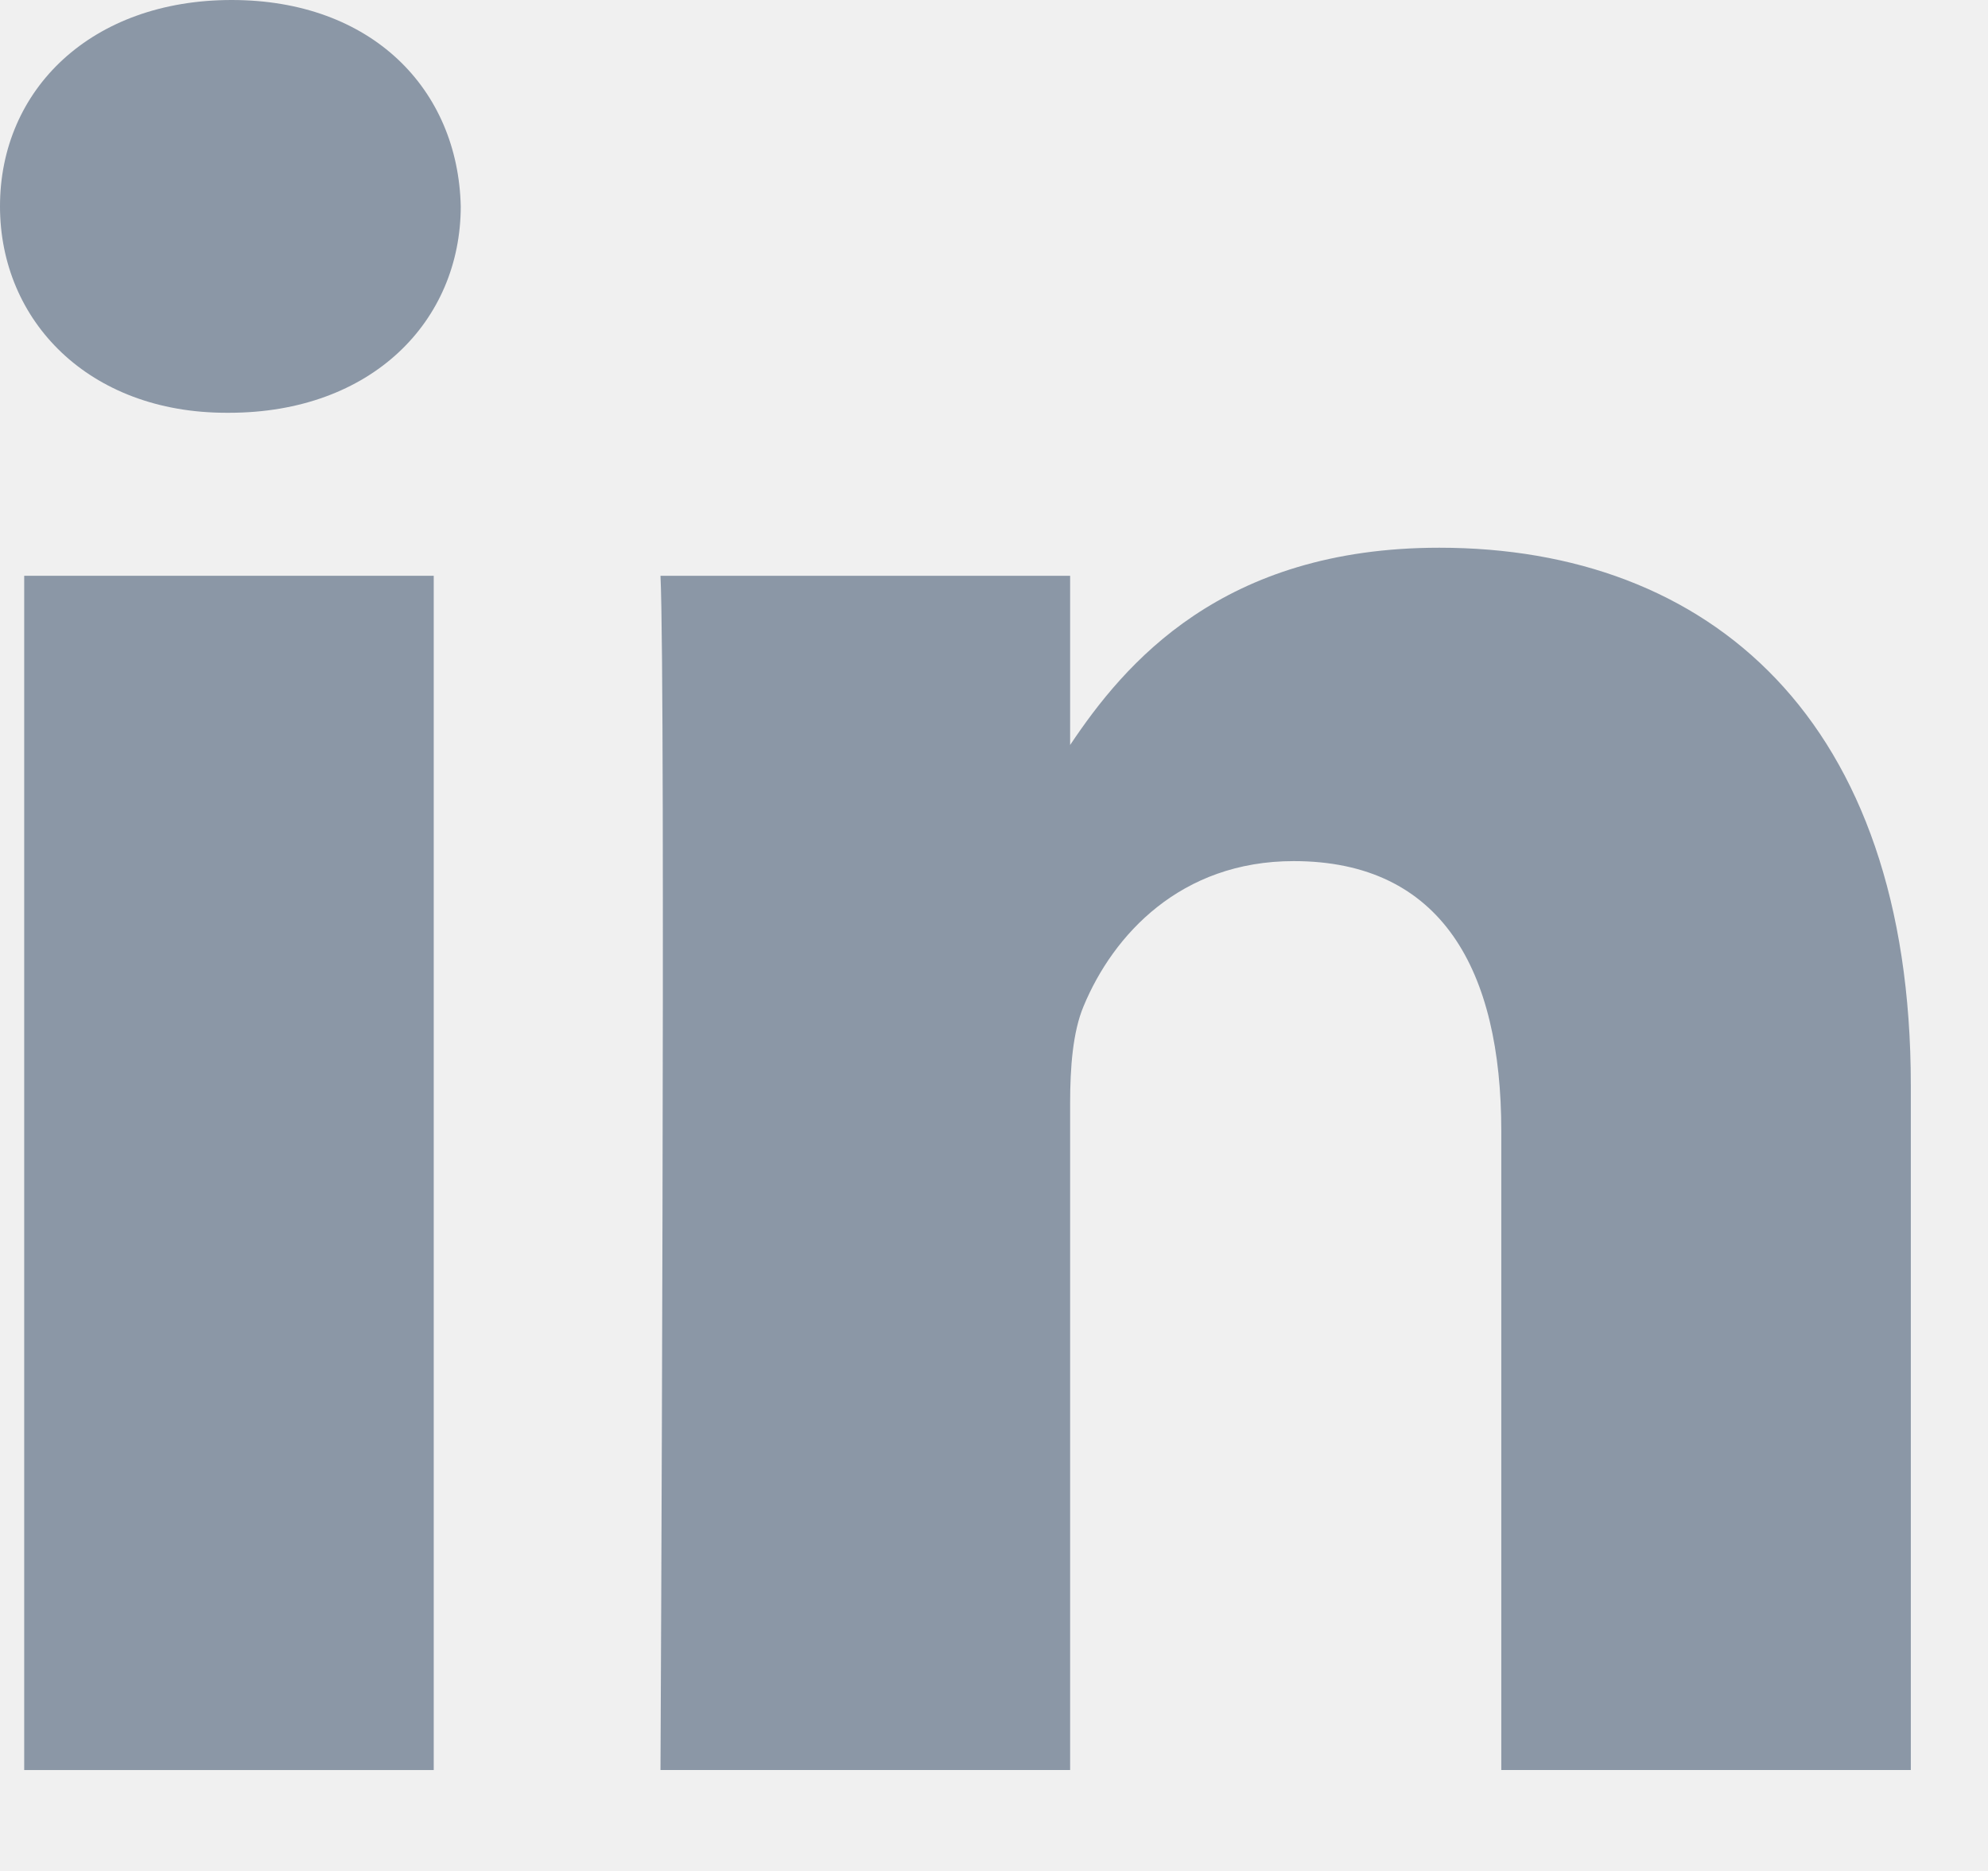
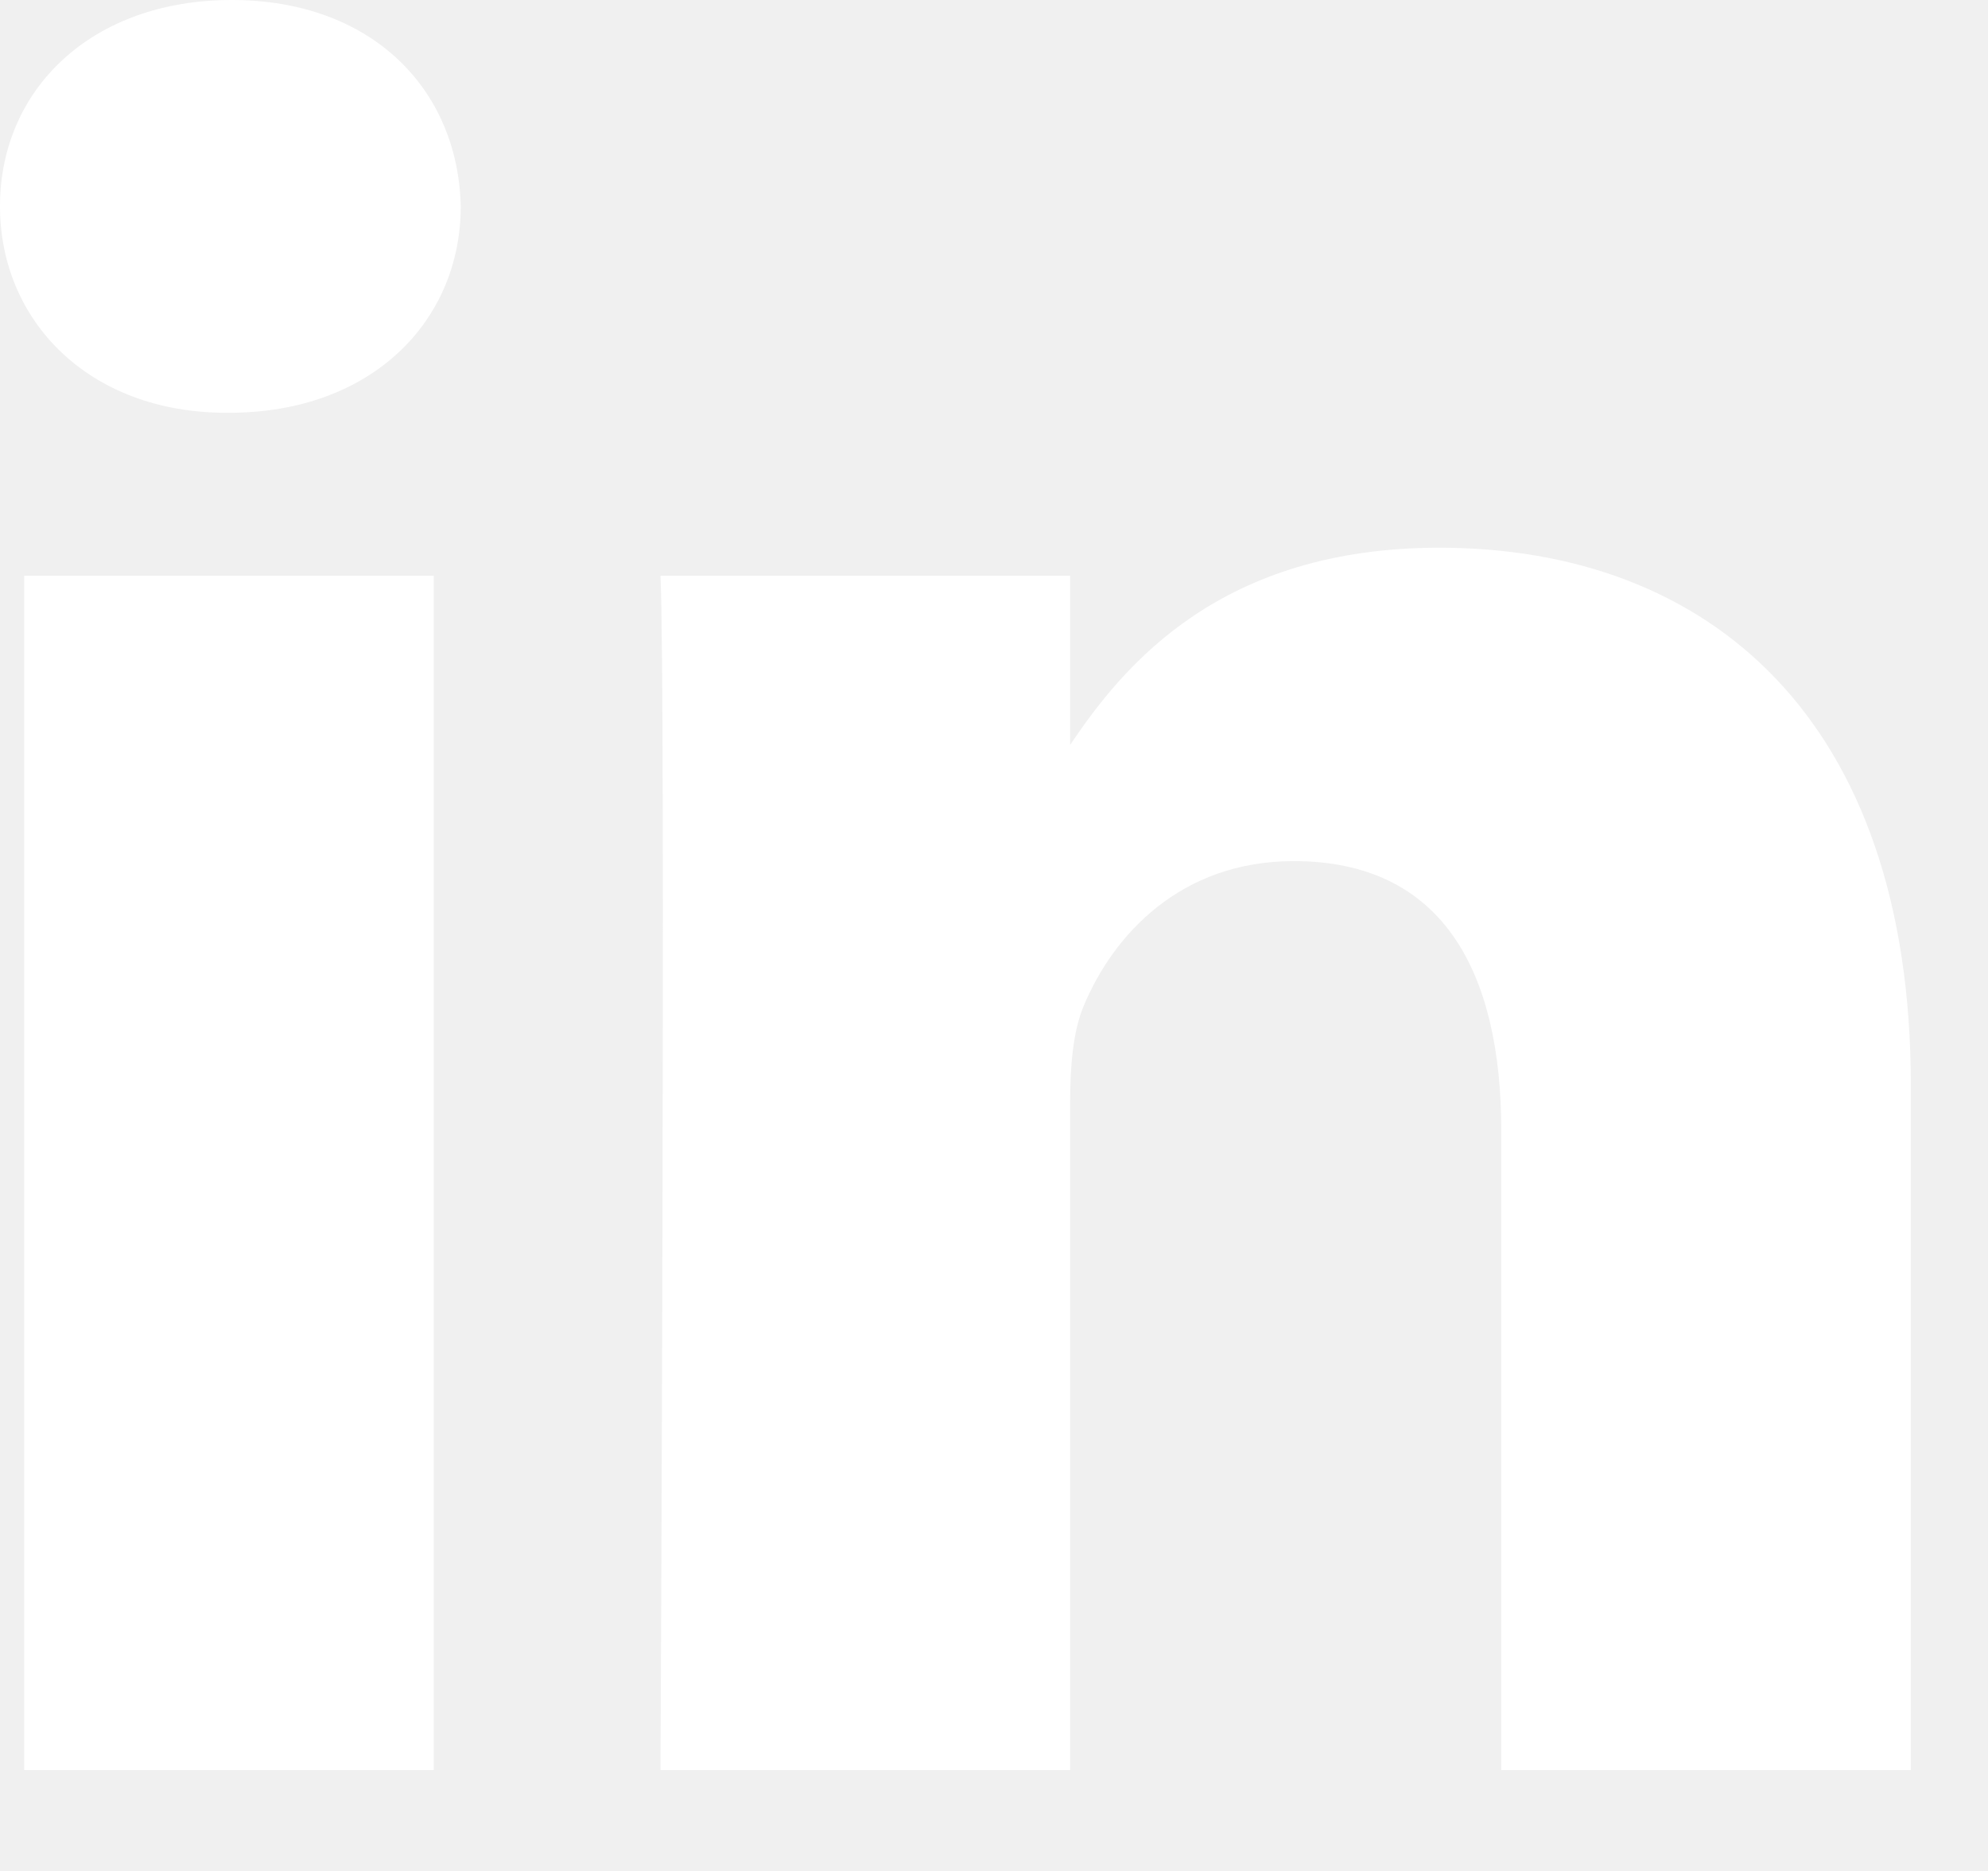
<svg xmlns="http://www.w3.org/2000/svg" width="17px" height="16px" viewBox="0 0 17 16" version="1.1">
  <defs />
  <g id="Page-1" stroke="none" stroke-width="1" fill="none" fill-rule="evenodd">
-     <g id="Group" fill="#8B97A6">
+     <g id="Group" fill="#FFFFFF">
      <polygon id="Path" points="3.709 4.924 0.207 4.924 0.207 15.137 3.709 15.137" />
      <path d="M3.94,1.764 C3.917,0.763 3.18,0 1.981,0 C0.783,0 0,0.763 0,1.764 C0,2.745 0.76,3.53 1.936,3.53 L1.958,3.53 C3.18,3.53 3.94,2.745 3.94,1.764 Z" id="Path" />
      <path d="M16.34,9.281 C16.34,6.144 14.612,4.684 12.308,4.684 C10.448,4.684 9.616,5.675 9.151,6.371 L9.151,4.924 L5.648,4.924 C5.694,5.882 5.648,15.137 5.648,15.137 L9.151,15.137 L9.151,9.433 C9.151,9.128 9.174,8.824 9.266,8.605 C9.519,7.995 10.096,7.364 11.063,7.364 C12.331,7.364 12.838,8.3 12.838,9.673 L12.838,15.137 L16.34,15.137 L16.34,9.281 Z" id="Path" />
    </g>
  </g>
</svg>
